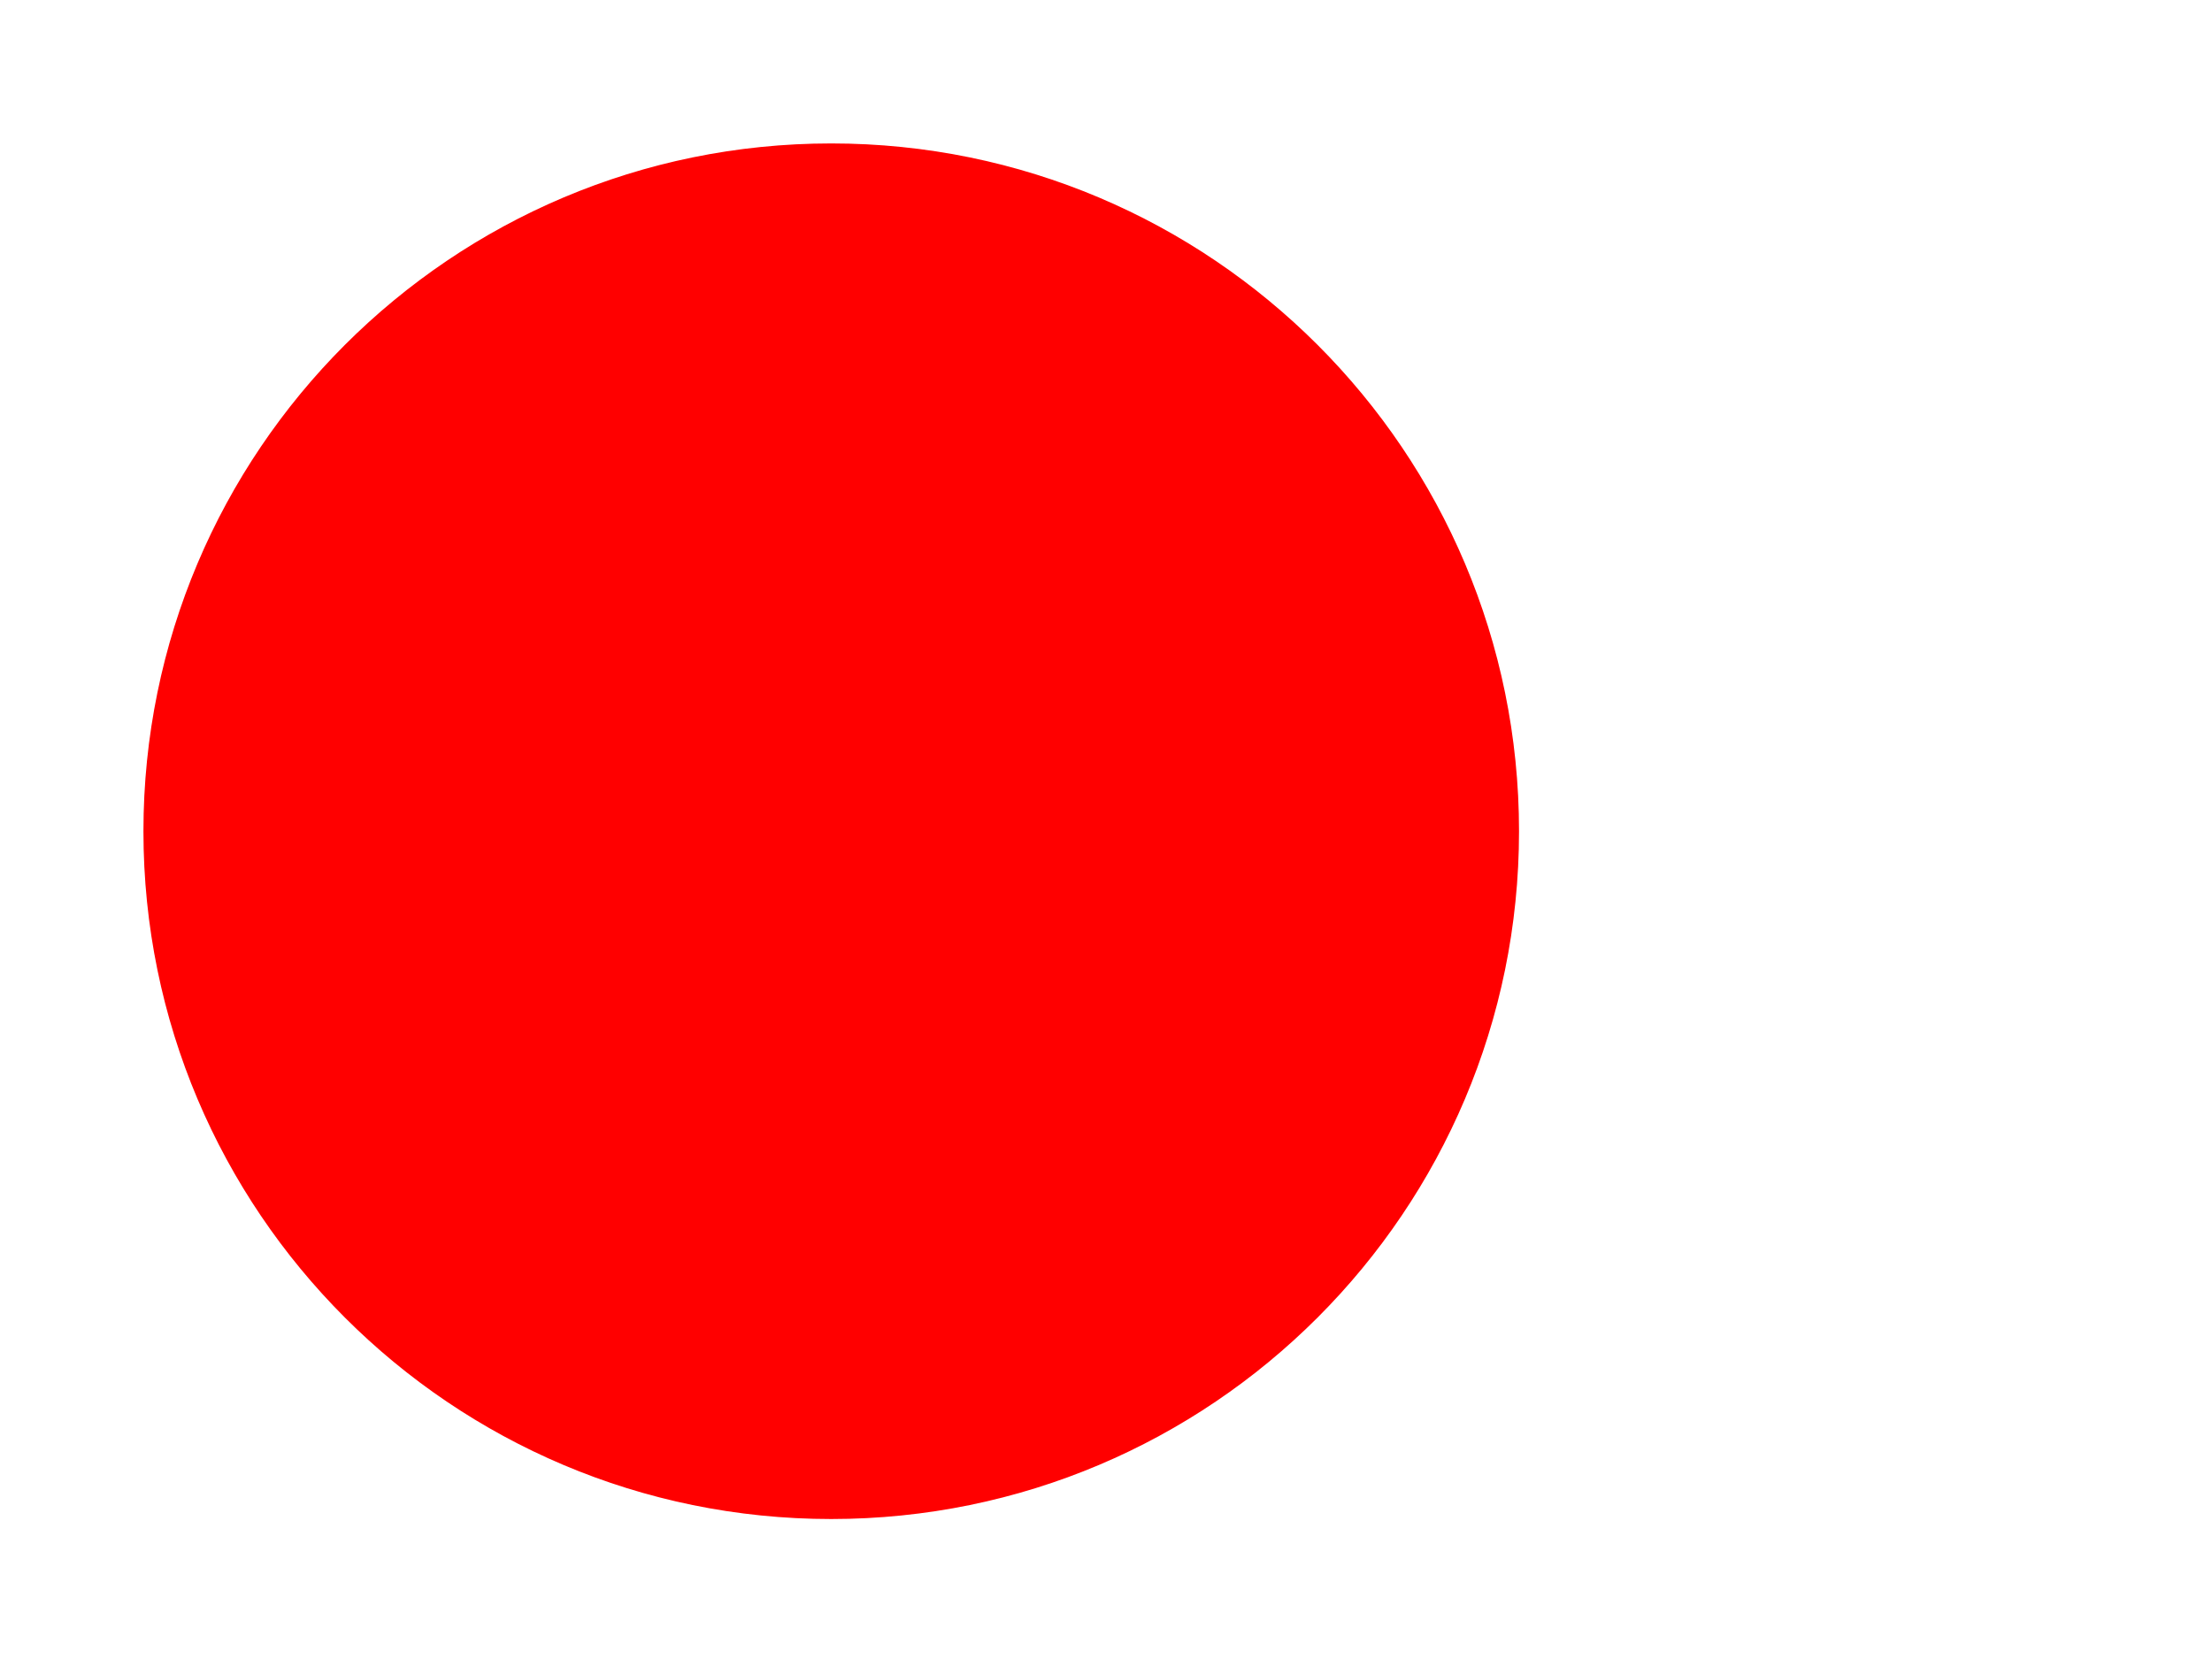
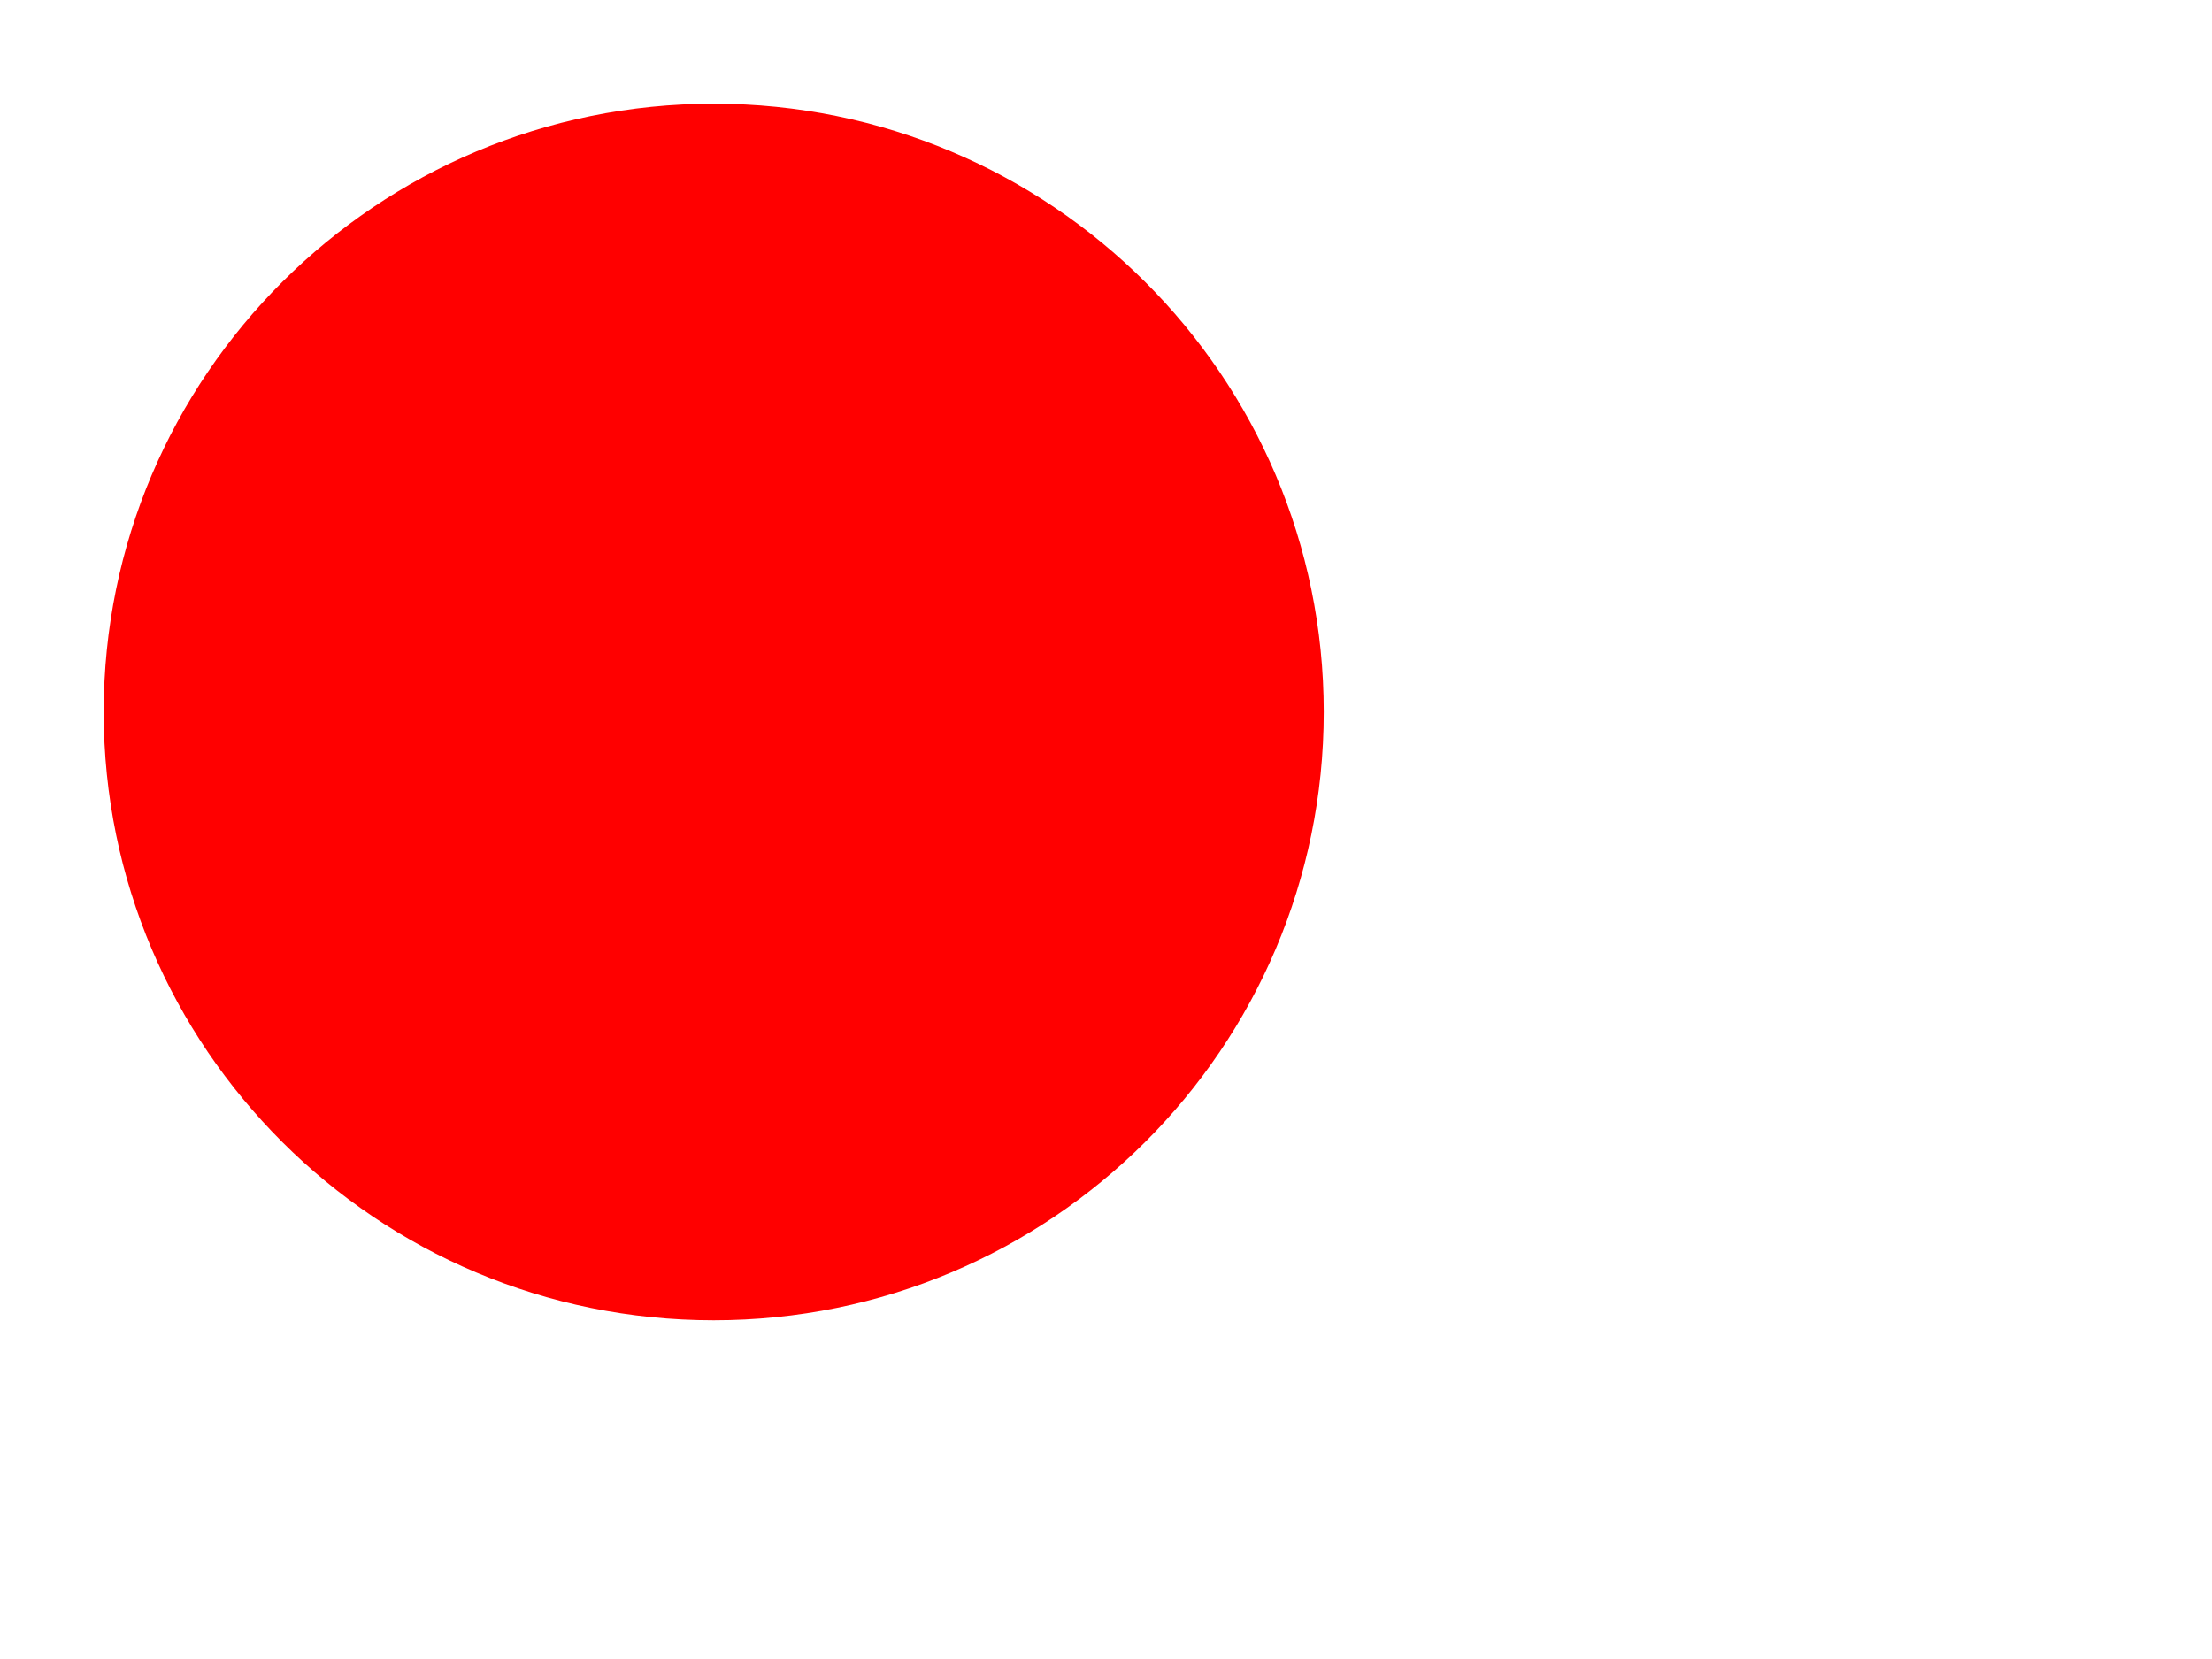
<svg xmlns="http://www.w3.org/2000/svg" width="640" height="480">
  <g class="layer">
-     <ellipse cx="240.5" cy="240.5" fill="#ff0000" id="svg_1" rx="196.5" ry="196.5" stroke="#ff0000" stroke-width="5" />
+     <ellipse cx="206.5" cy="206" fill="#ff0000" id="svg_1" rx="176.5" ry="176" stroke="#ff0000" stroke-width="0" />
  </g>
</svg>
